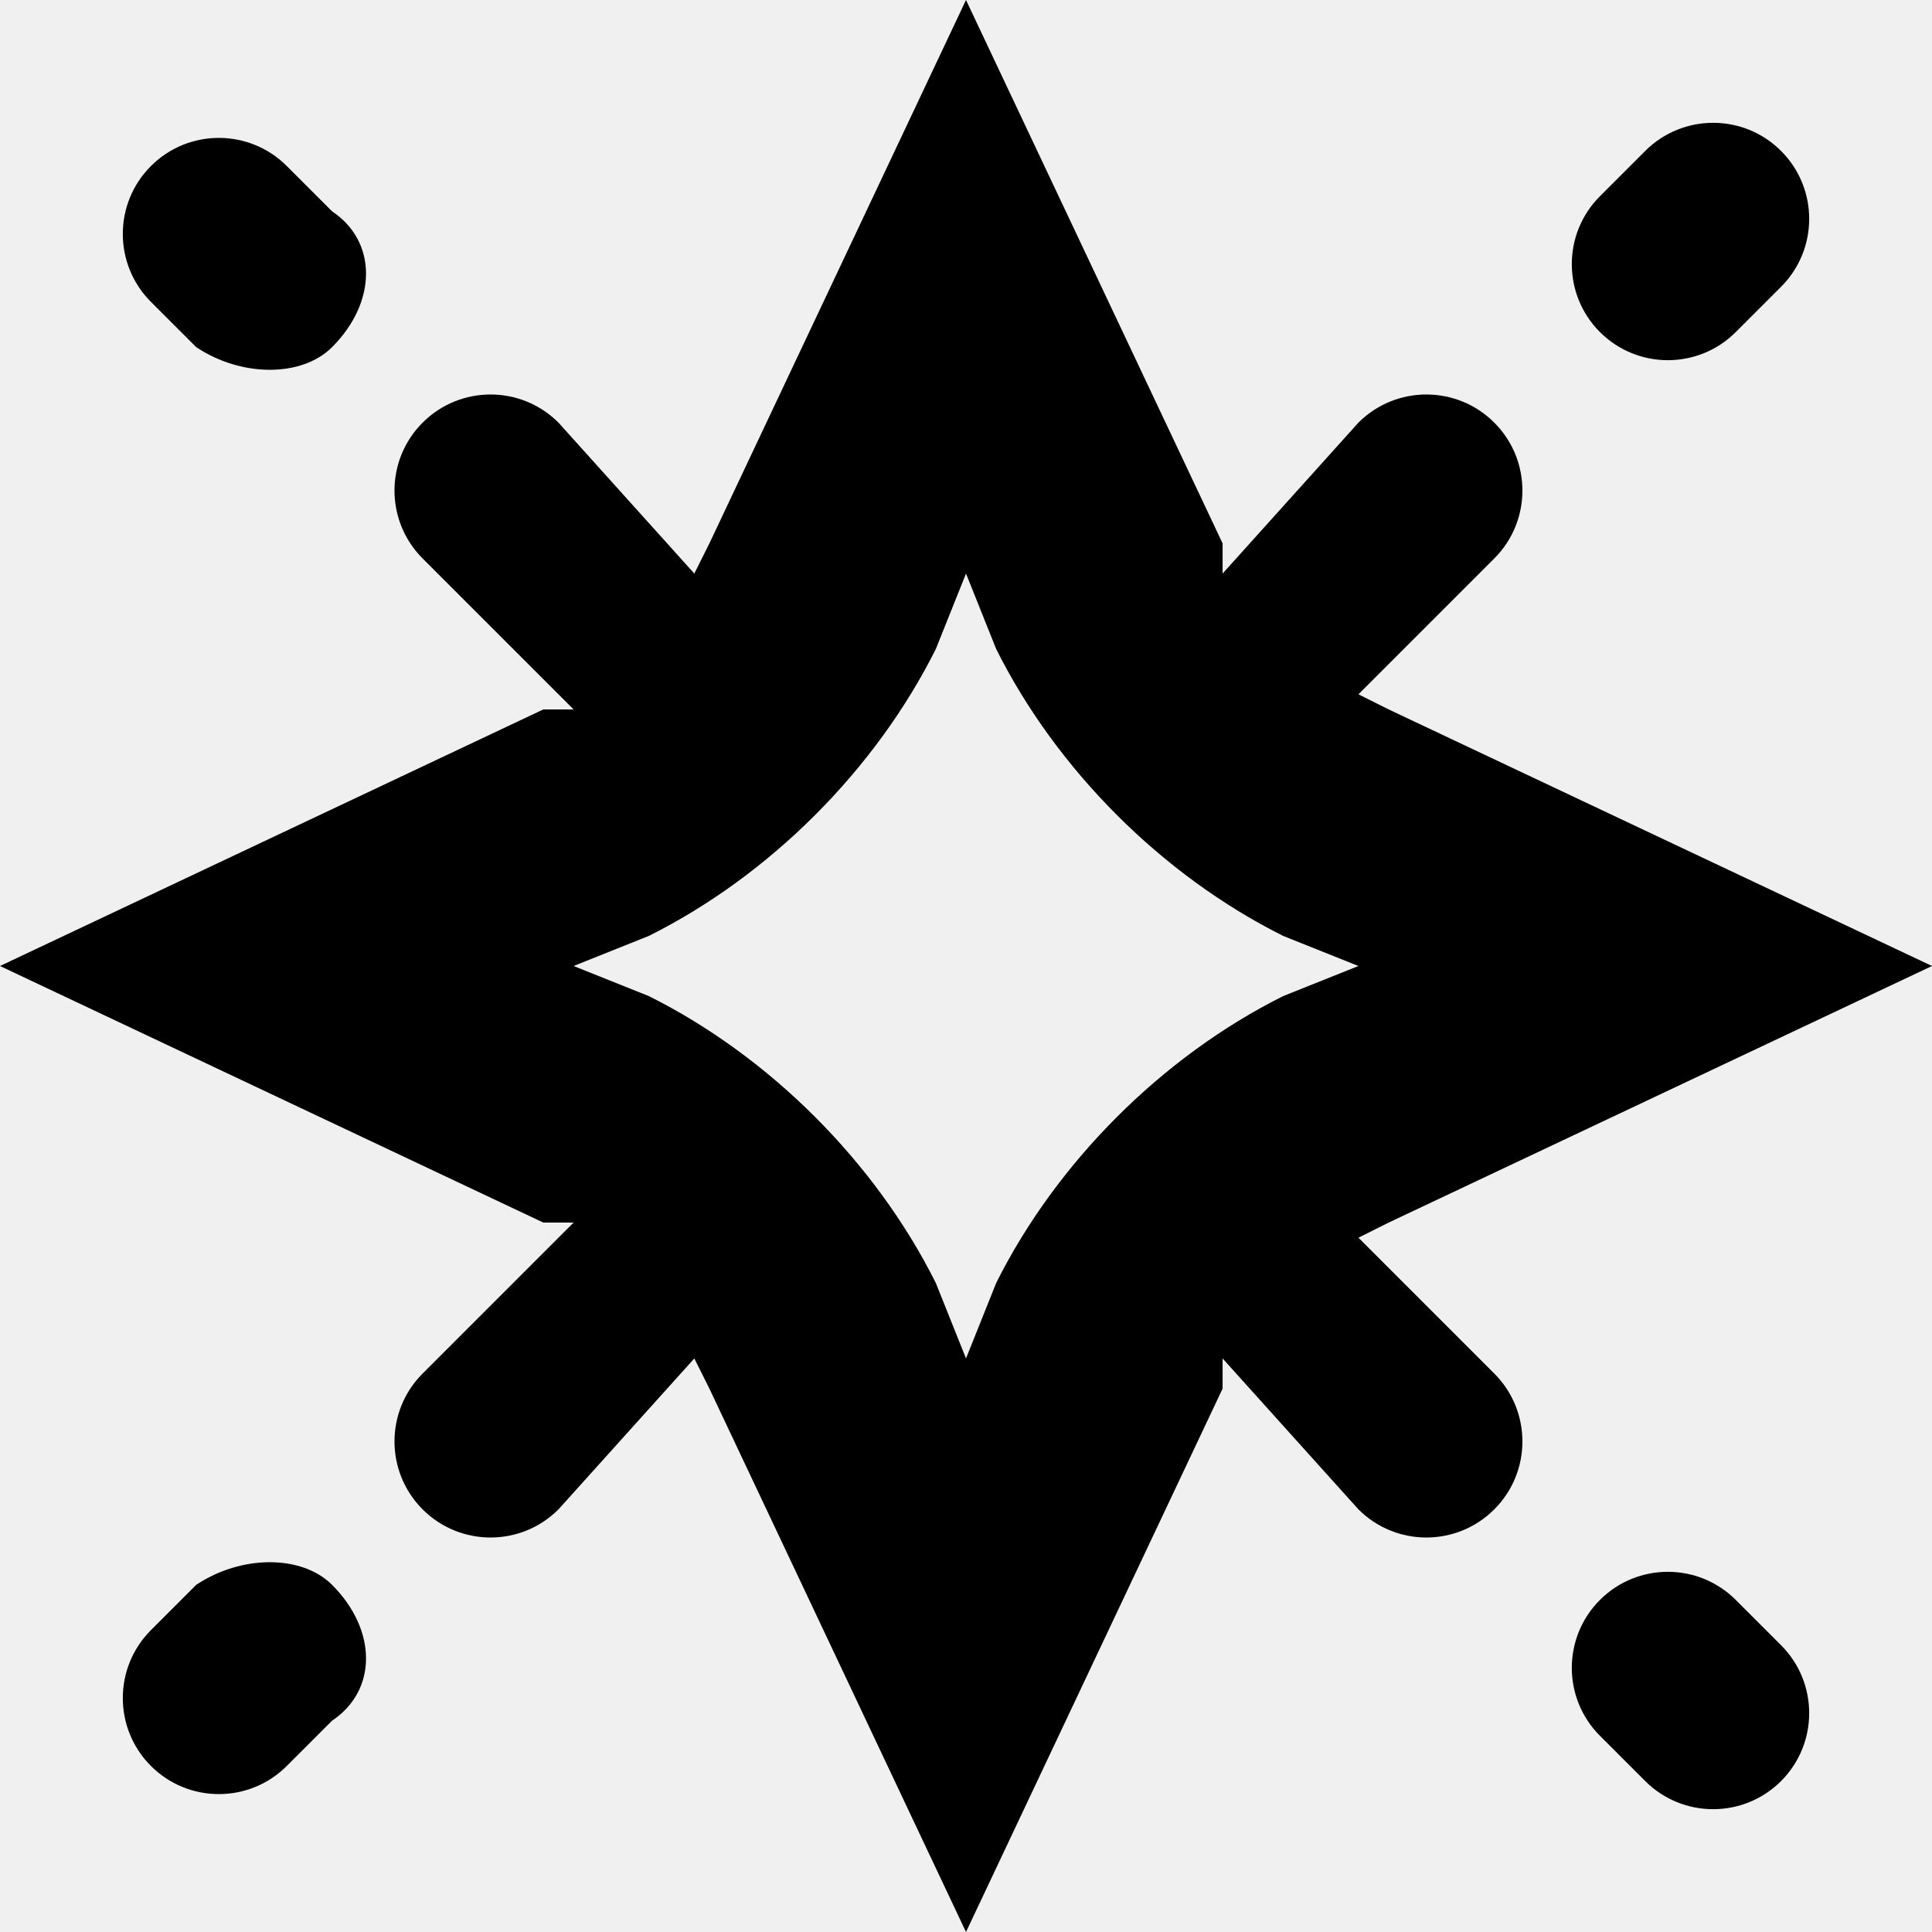
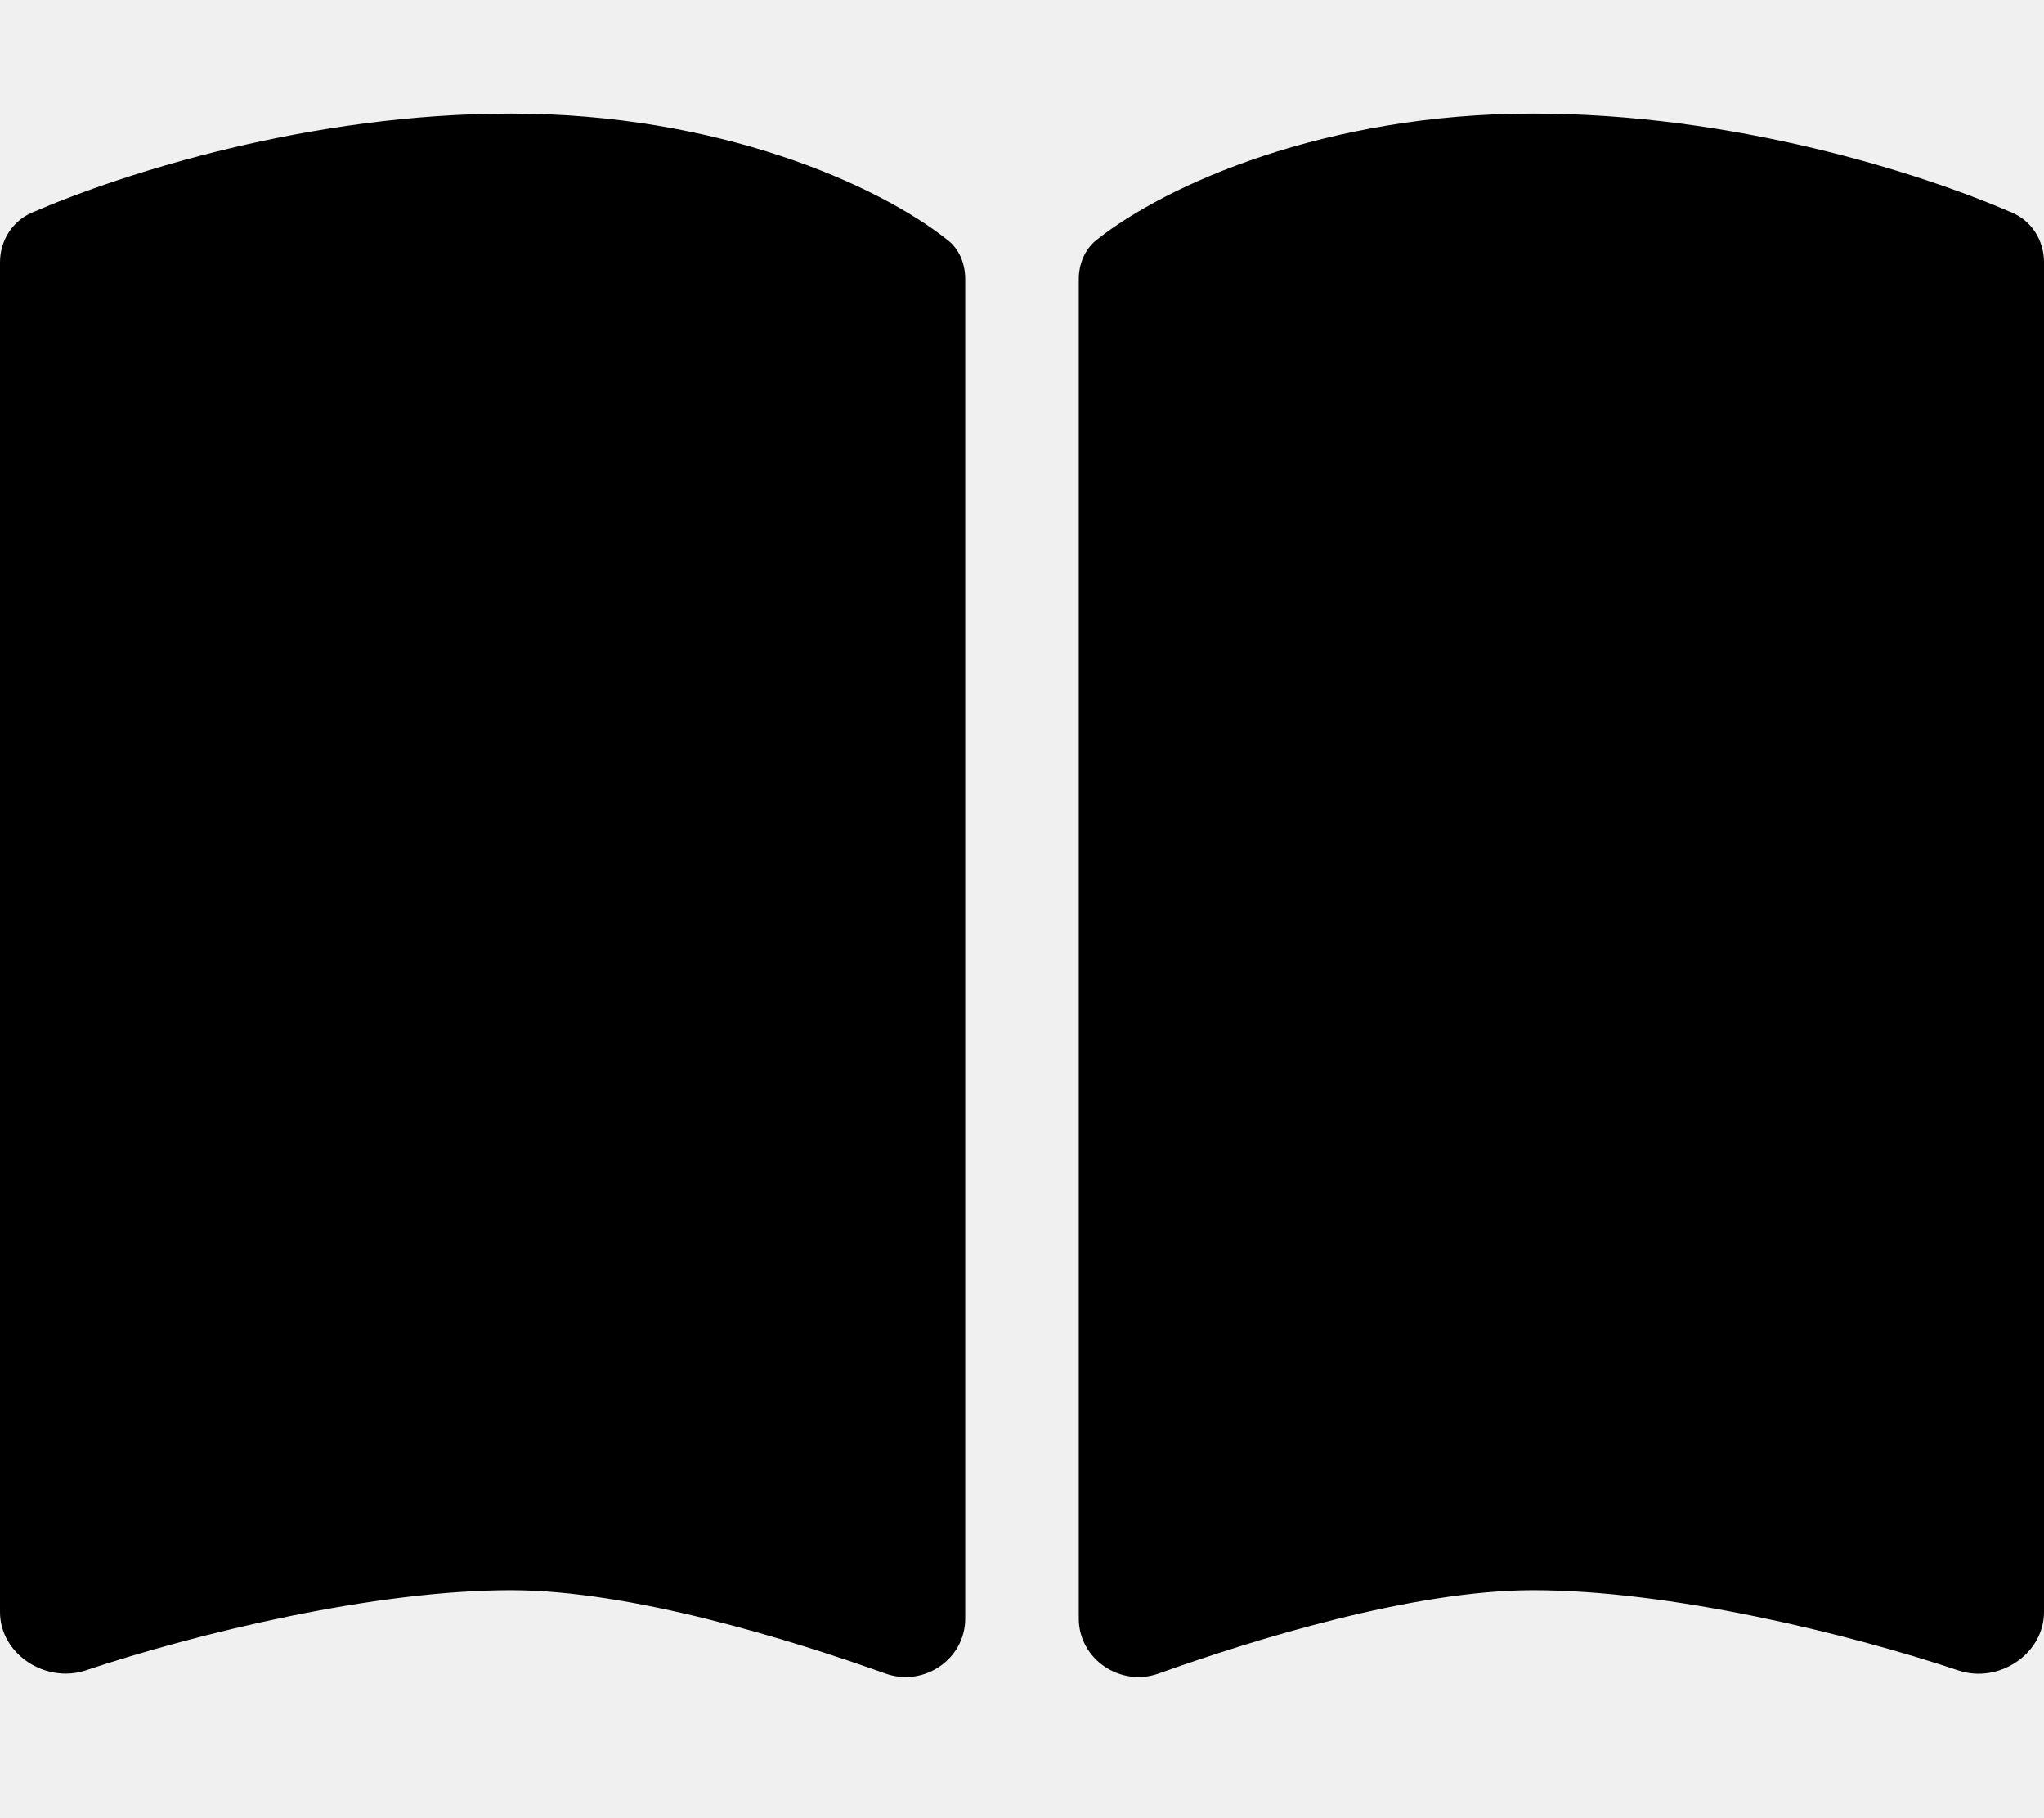
- <svg xmlns="http://www.w3.org/2000/svg" viewBox="0 0 128 128">
-   <path fill-rule="evenodd" d="M81 36 64 0 47 36l-1 2-9-10a6 6 0 0 0-9 9l10 10h-2L0 64l36 17h2L28 91a6 6 0 1 0 9 9l9-10 1 2 17 36 17-36v-2l9 10a6 6 0 1 0 9-9l-9-9 2-1 36-17-36-17-2-1 9-9a6 6 0 1 0-9-9l-9 10v-2Zm-17 2-2 5c-4 8-11 15-19 19l-5 2 5 2c8 4 15 11 19 19l2 5 2-5c4-8 11-15 19-19l5-2-5-2c-8-4-15-11-19-19l-2-5Z" clip-rule="evenodd" />
-   <path d="M118 19a6 6 0 0 0-9-9l-3 3a6 6 0 1 0 9 9l3-3Zm-96 4c-2 2-6 2-9 0l-3-3a6 6 0 1 1 9-9l3 3c3 2 3 6 0 9Zm0 82c-2-2-6-2-9 0l-3 3a6 6 0 1 0 9 9l3-3c3-2 3-6 0-9Zm96 4a6 6 0 0 1-9 9l-3-3a6 6 0 1 1 9-9l3 3Z" />
+ <svg xmlns="http://www.w3.org/2000/svg" viewBox="0 0 576 512">
+   <path d="M249.6 471.5c10.8 3.8 22.4-4.1 22.4-15.5V78.6c0-4.2-1.6-8.4-5-11C247.4 52 202.4 32 144 32C87.5 32 35.1 48.6 9 59.9c-5.6 2.4-9 8-9 14V454.1c0 11.9 12.8 20.2 24.1 16.5C55.6 460.1 105.5 448 144 448c33.9 0 79 14 105.6 23.5zm76.8 0C353 462 398.1 448 432 448c38.5 0 88.4 12.1 119.9 22.6c11.3 3.8 24.1-4.6 24.1-16.5V73.9c0-6.1-3.4-11.6-9-14C540.9 48.6 488.5 32 432 32c-58.4 0-103.4 20-123 35.6c-3.3 2.6-5 6.8-5 11V456c0 11.4 11.7 19.3 22.4 15.5z" />
  <style>path{fill:#000}@media (prefers-color-scheme:dark){path{fill:#fff}}</style>
</svg>
